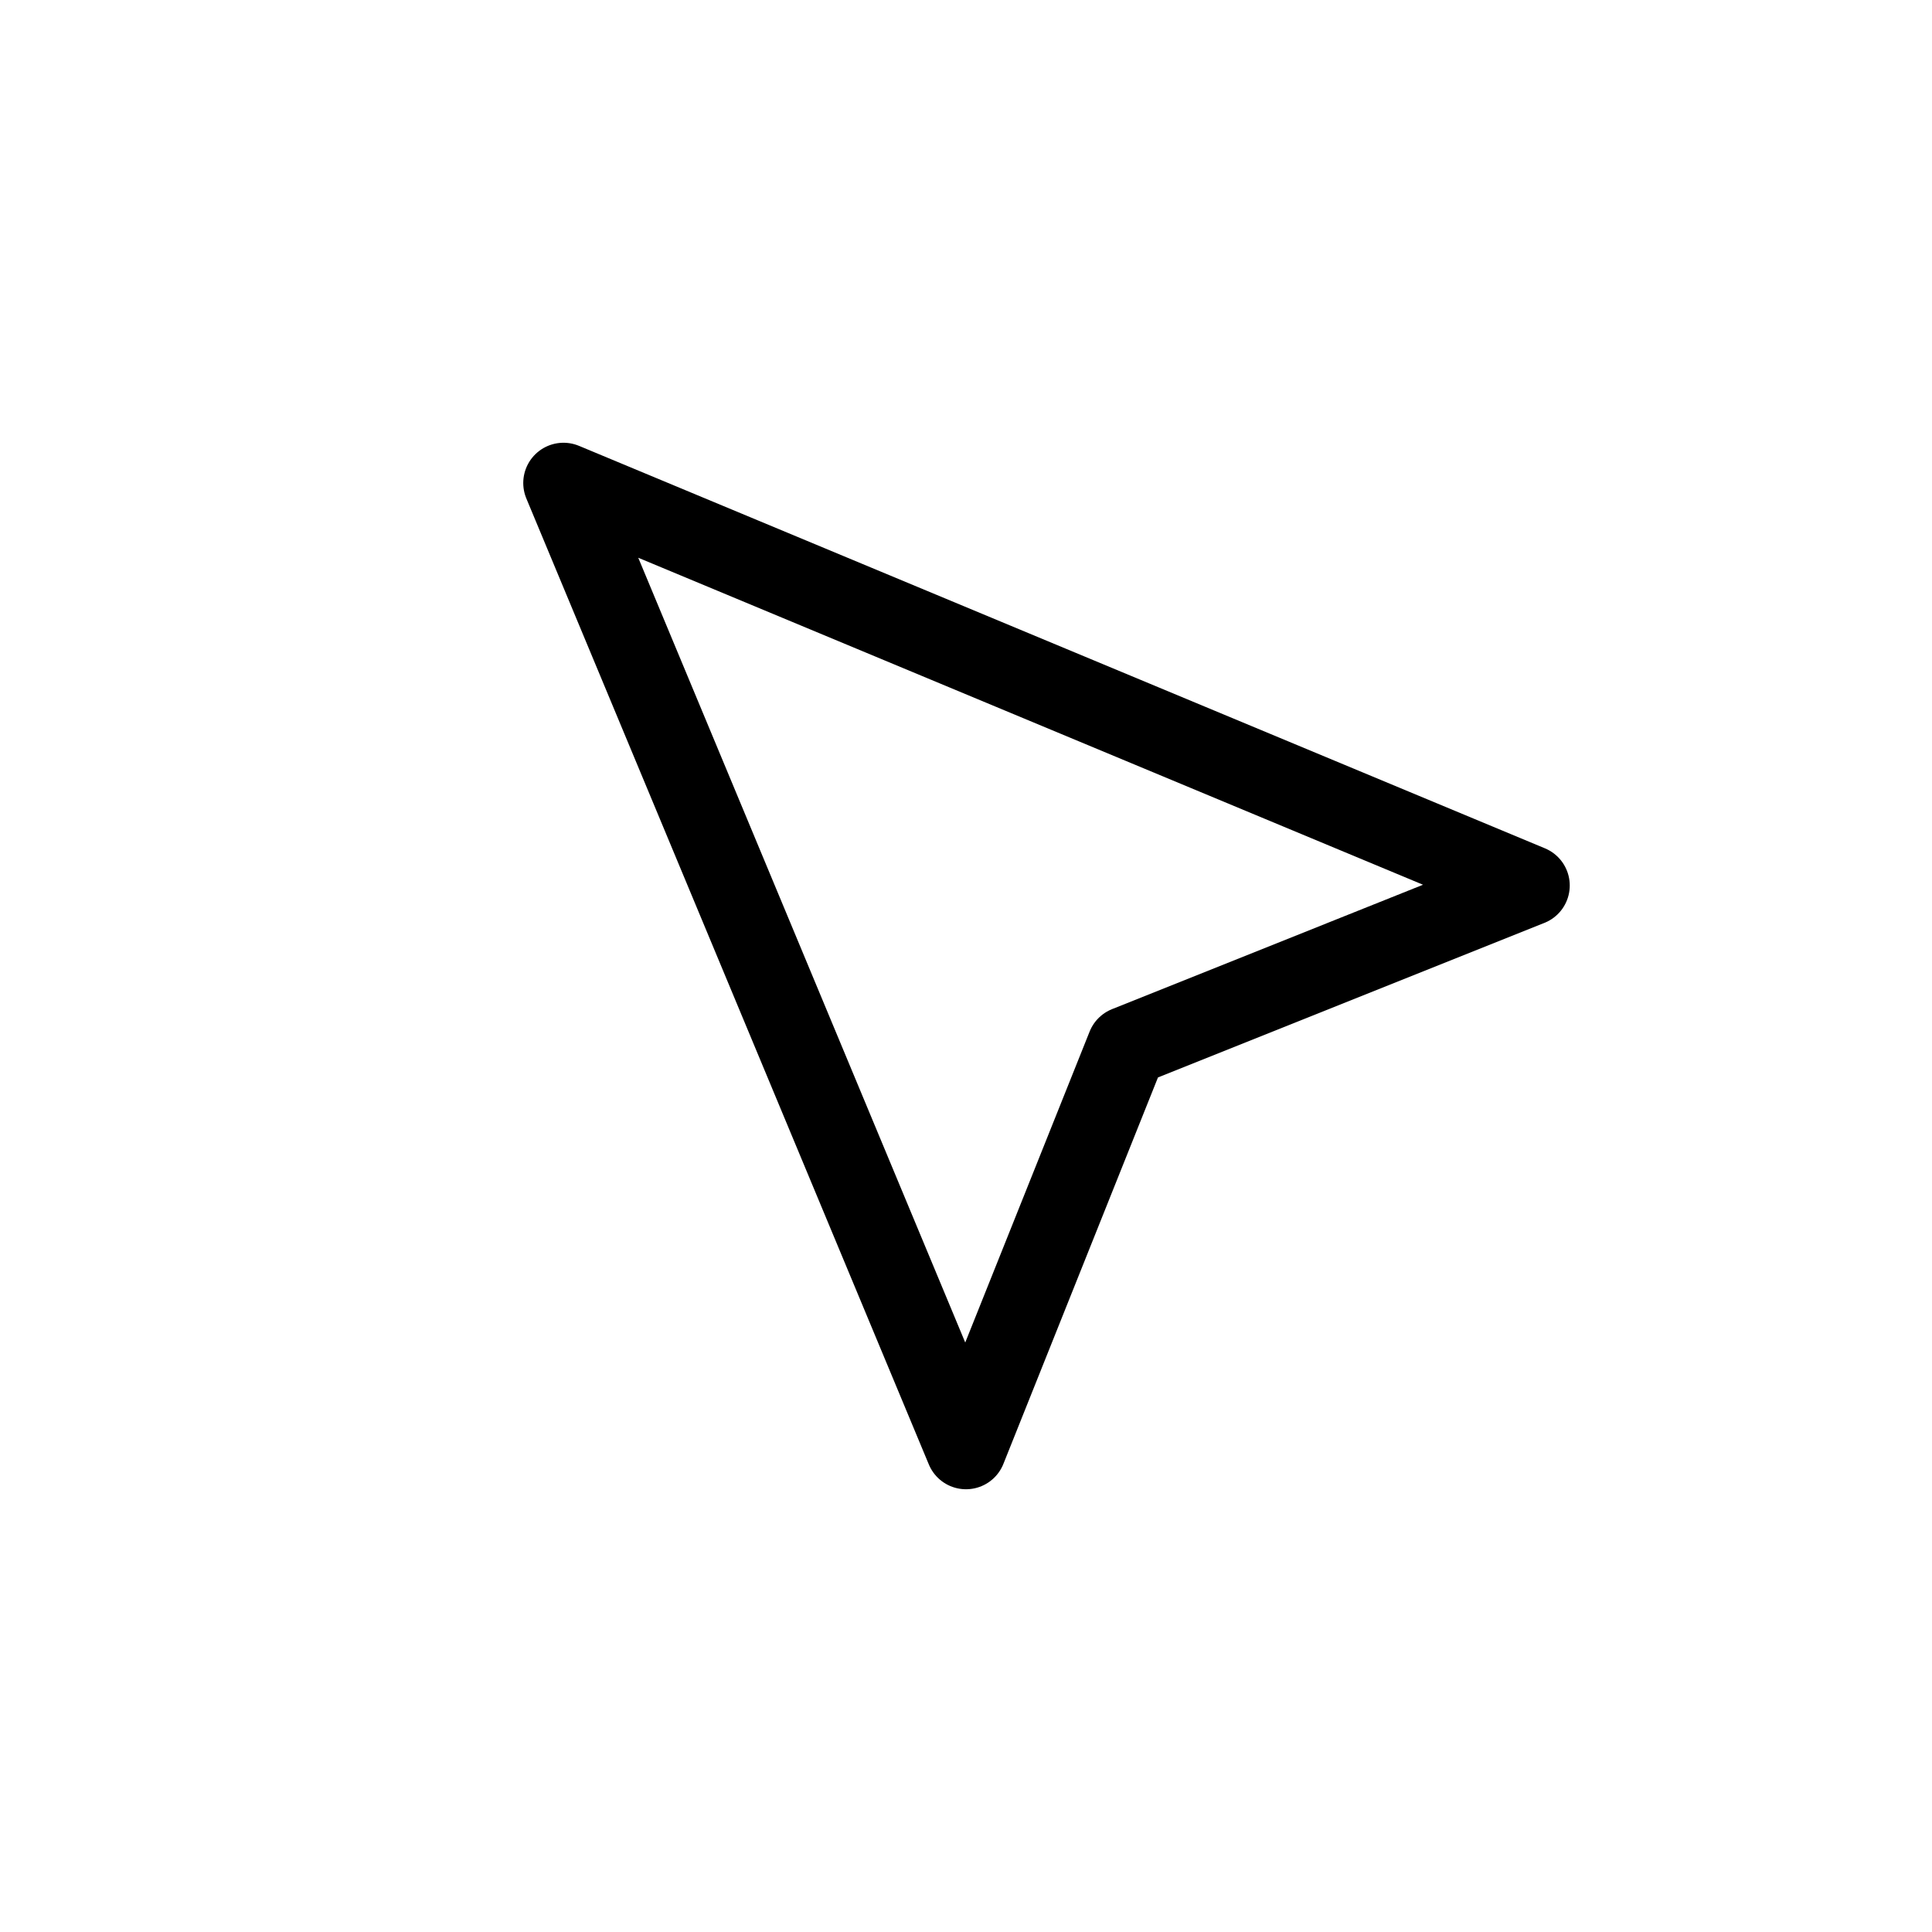
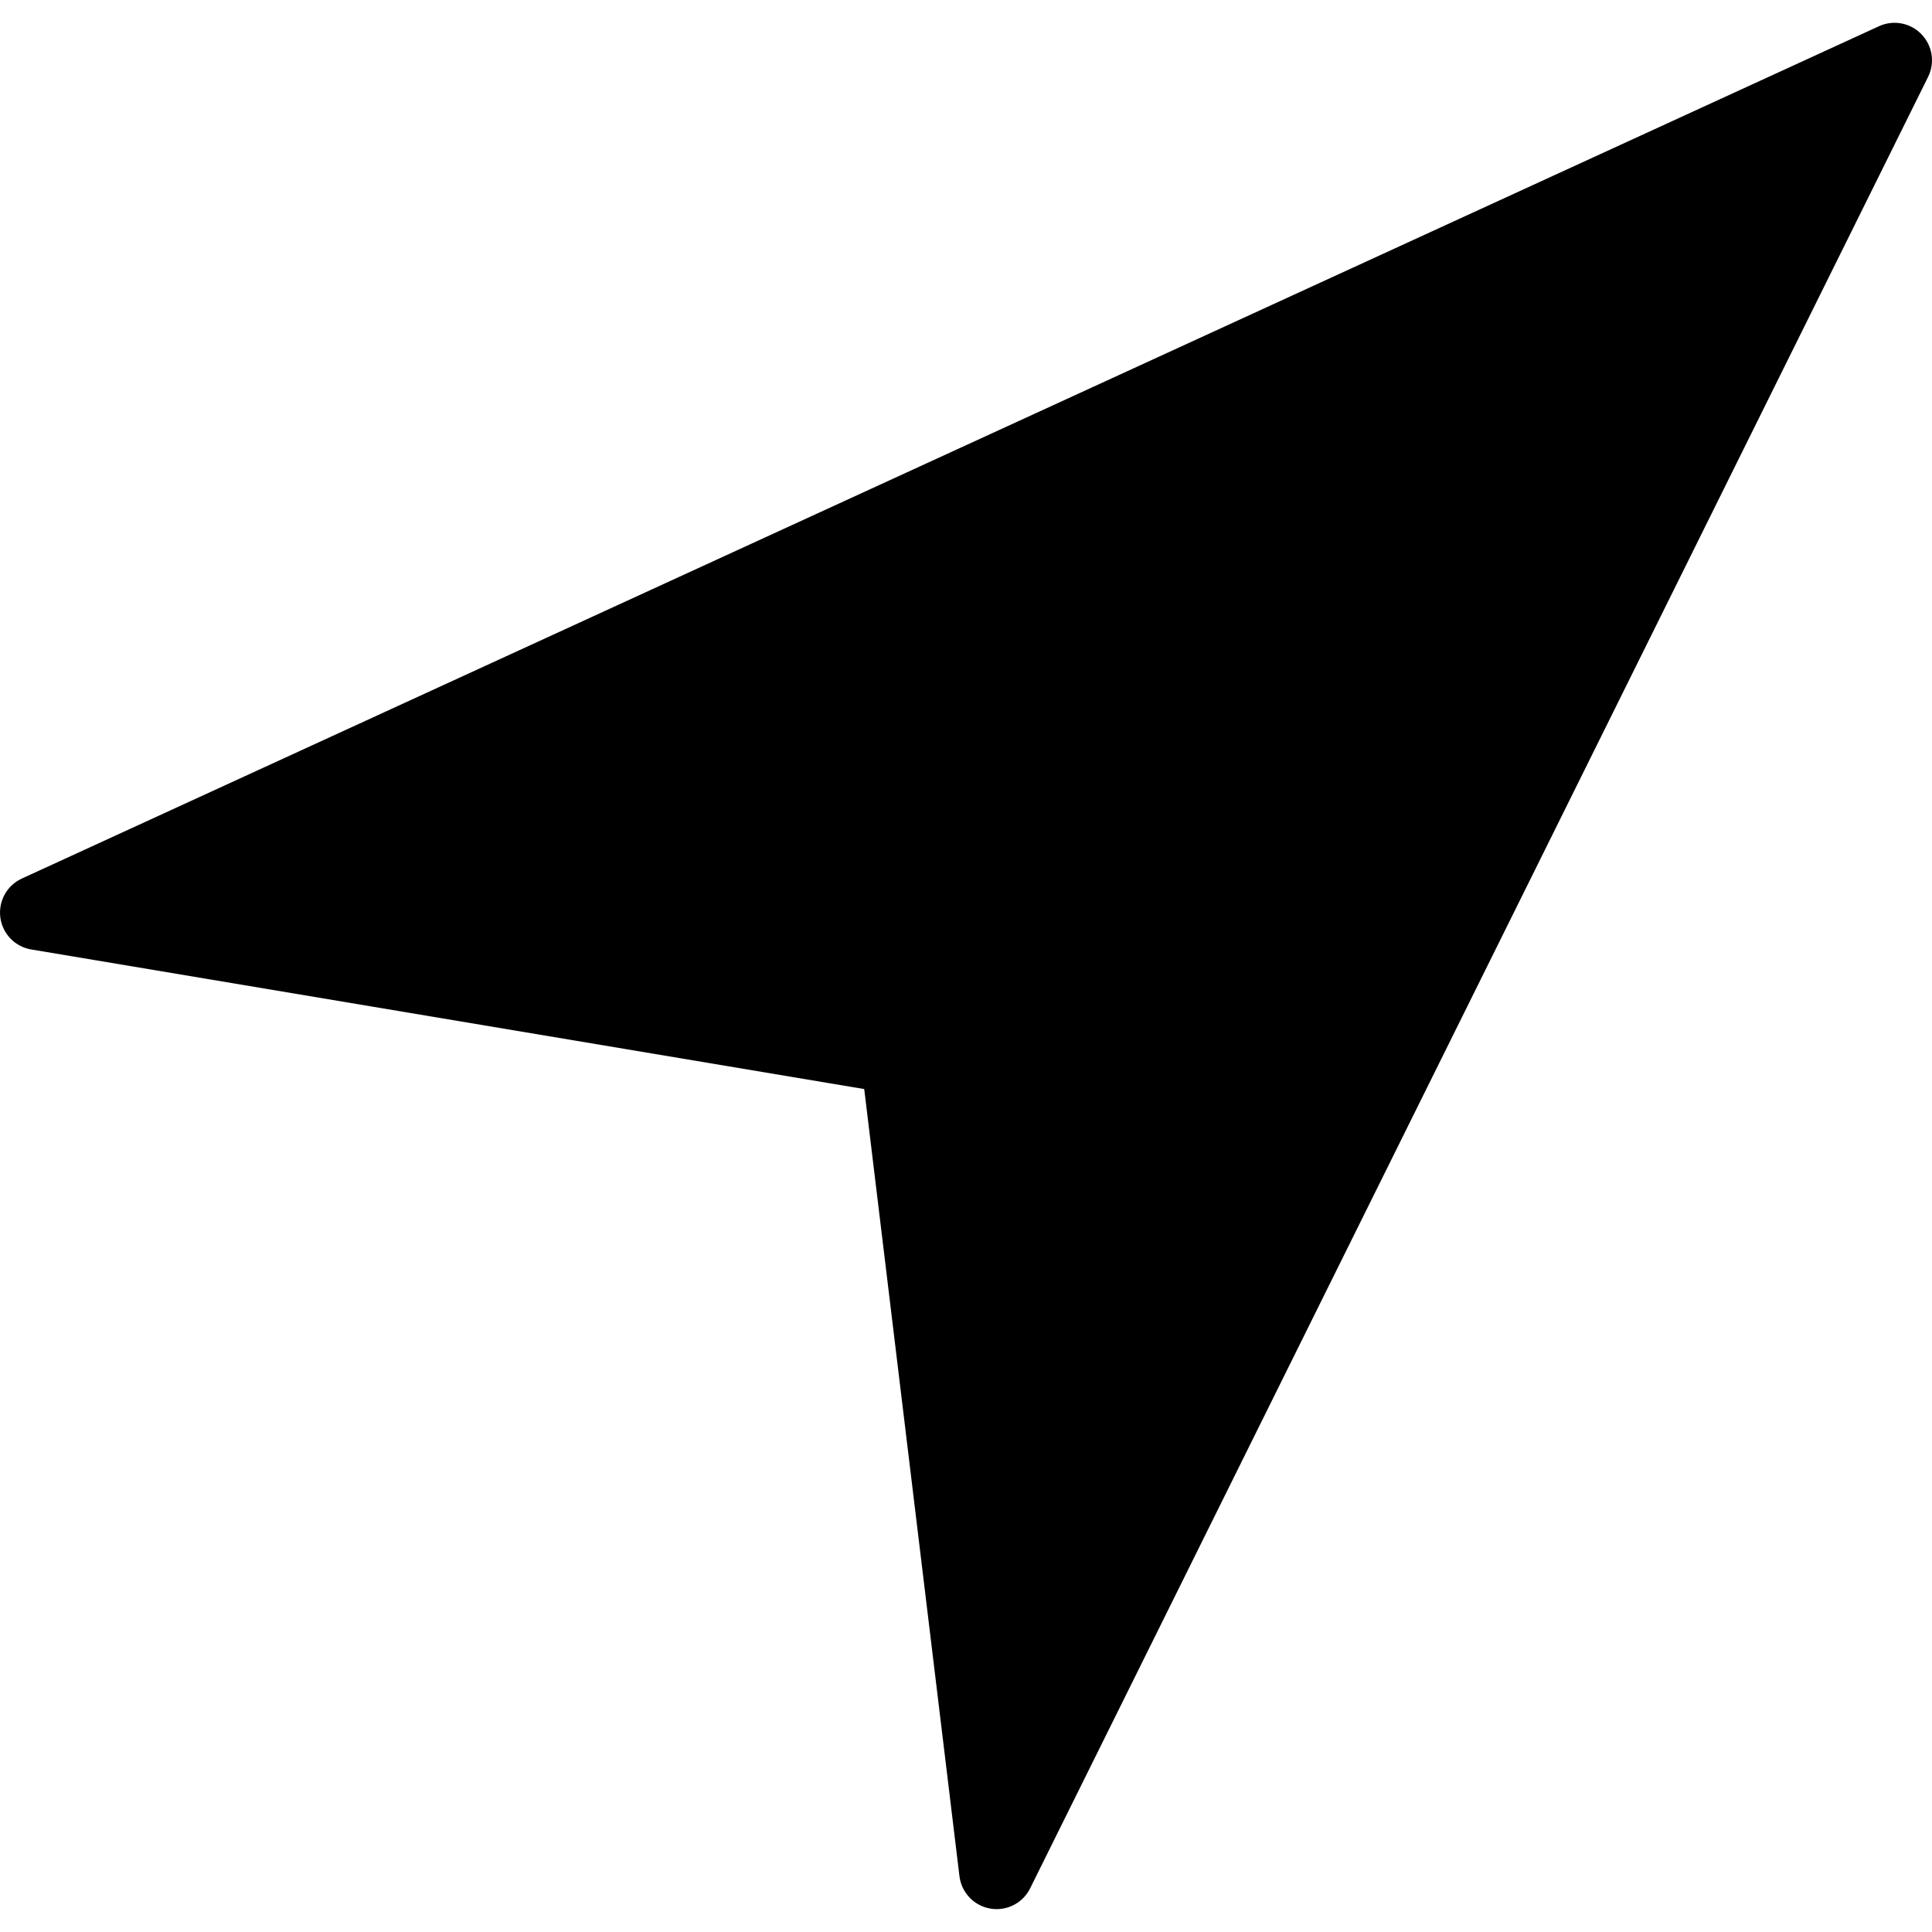
- <svg xmlns="http://www.w3.org/2000/svg" viewBox="0 0 24 24">
-   <defs>
-     <style>.cls-1,.cls-2{fill:none;}.cls-2{stroke:#000;stroke-linecap:round;stroke-linejoin:round;}</style>
-   </defs>
-   <g data-name="Layer 2" id="Layer_2">
-     <g id="Workspace">
-       <rect class="cls-1" height="24" width="24" />
-       <polygon class="cls-2" points="7 6 12 18 14 13 19 11 7 6" />
-     </g>
-   </g>
+ <svg xmlns="http://www.w3.org/2000/svg" version="1.1" id="Capa_1" x="0px" y="0px" viewBox="0 0 51.636 51.636" style="enable-background:new 0 0 51.636 51.636;" xml:space="preserve">
+   <path d="M51.353,0.914c-0.295-0.305-0.75-0.39-1.135-0.213L0.583,23.481c-0.399,0.184-0.632,0.605-0.574,1.041  s0.393,0.782,0.826,0.854l22.263,3.731l2.545,21.038c0.054,0.438,0.389,0.791,0.824,0.865c0.057,0.01,0.113,0.015,0.169,0.015  c0.375,0,0.726-0.211,0.896-0.556l24-48.415C51.72,1.675,51.648,1.218,51.353,0.914z" />
+   <g>
+ </g>
+   <g>
+ </g>
+   <g>
+ </g>
+   <g>
+ </g>
+   <g>
+ </g>
+   <g>
+ </g>
+   <g>
+ </g>
+   <g>
+ </g>
+   <g>
+ </g>
+   <g>
+ </g>
+   <g>
+ </g>
+   <g>
+ </g>
+   <g>
+ </g>
+   <g>
+ </g>
+   <g>
+ </g>
</svg>
